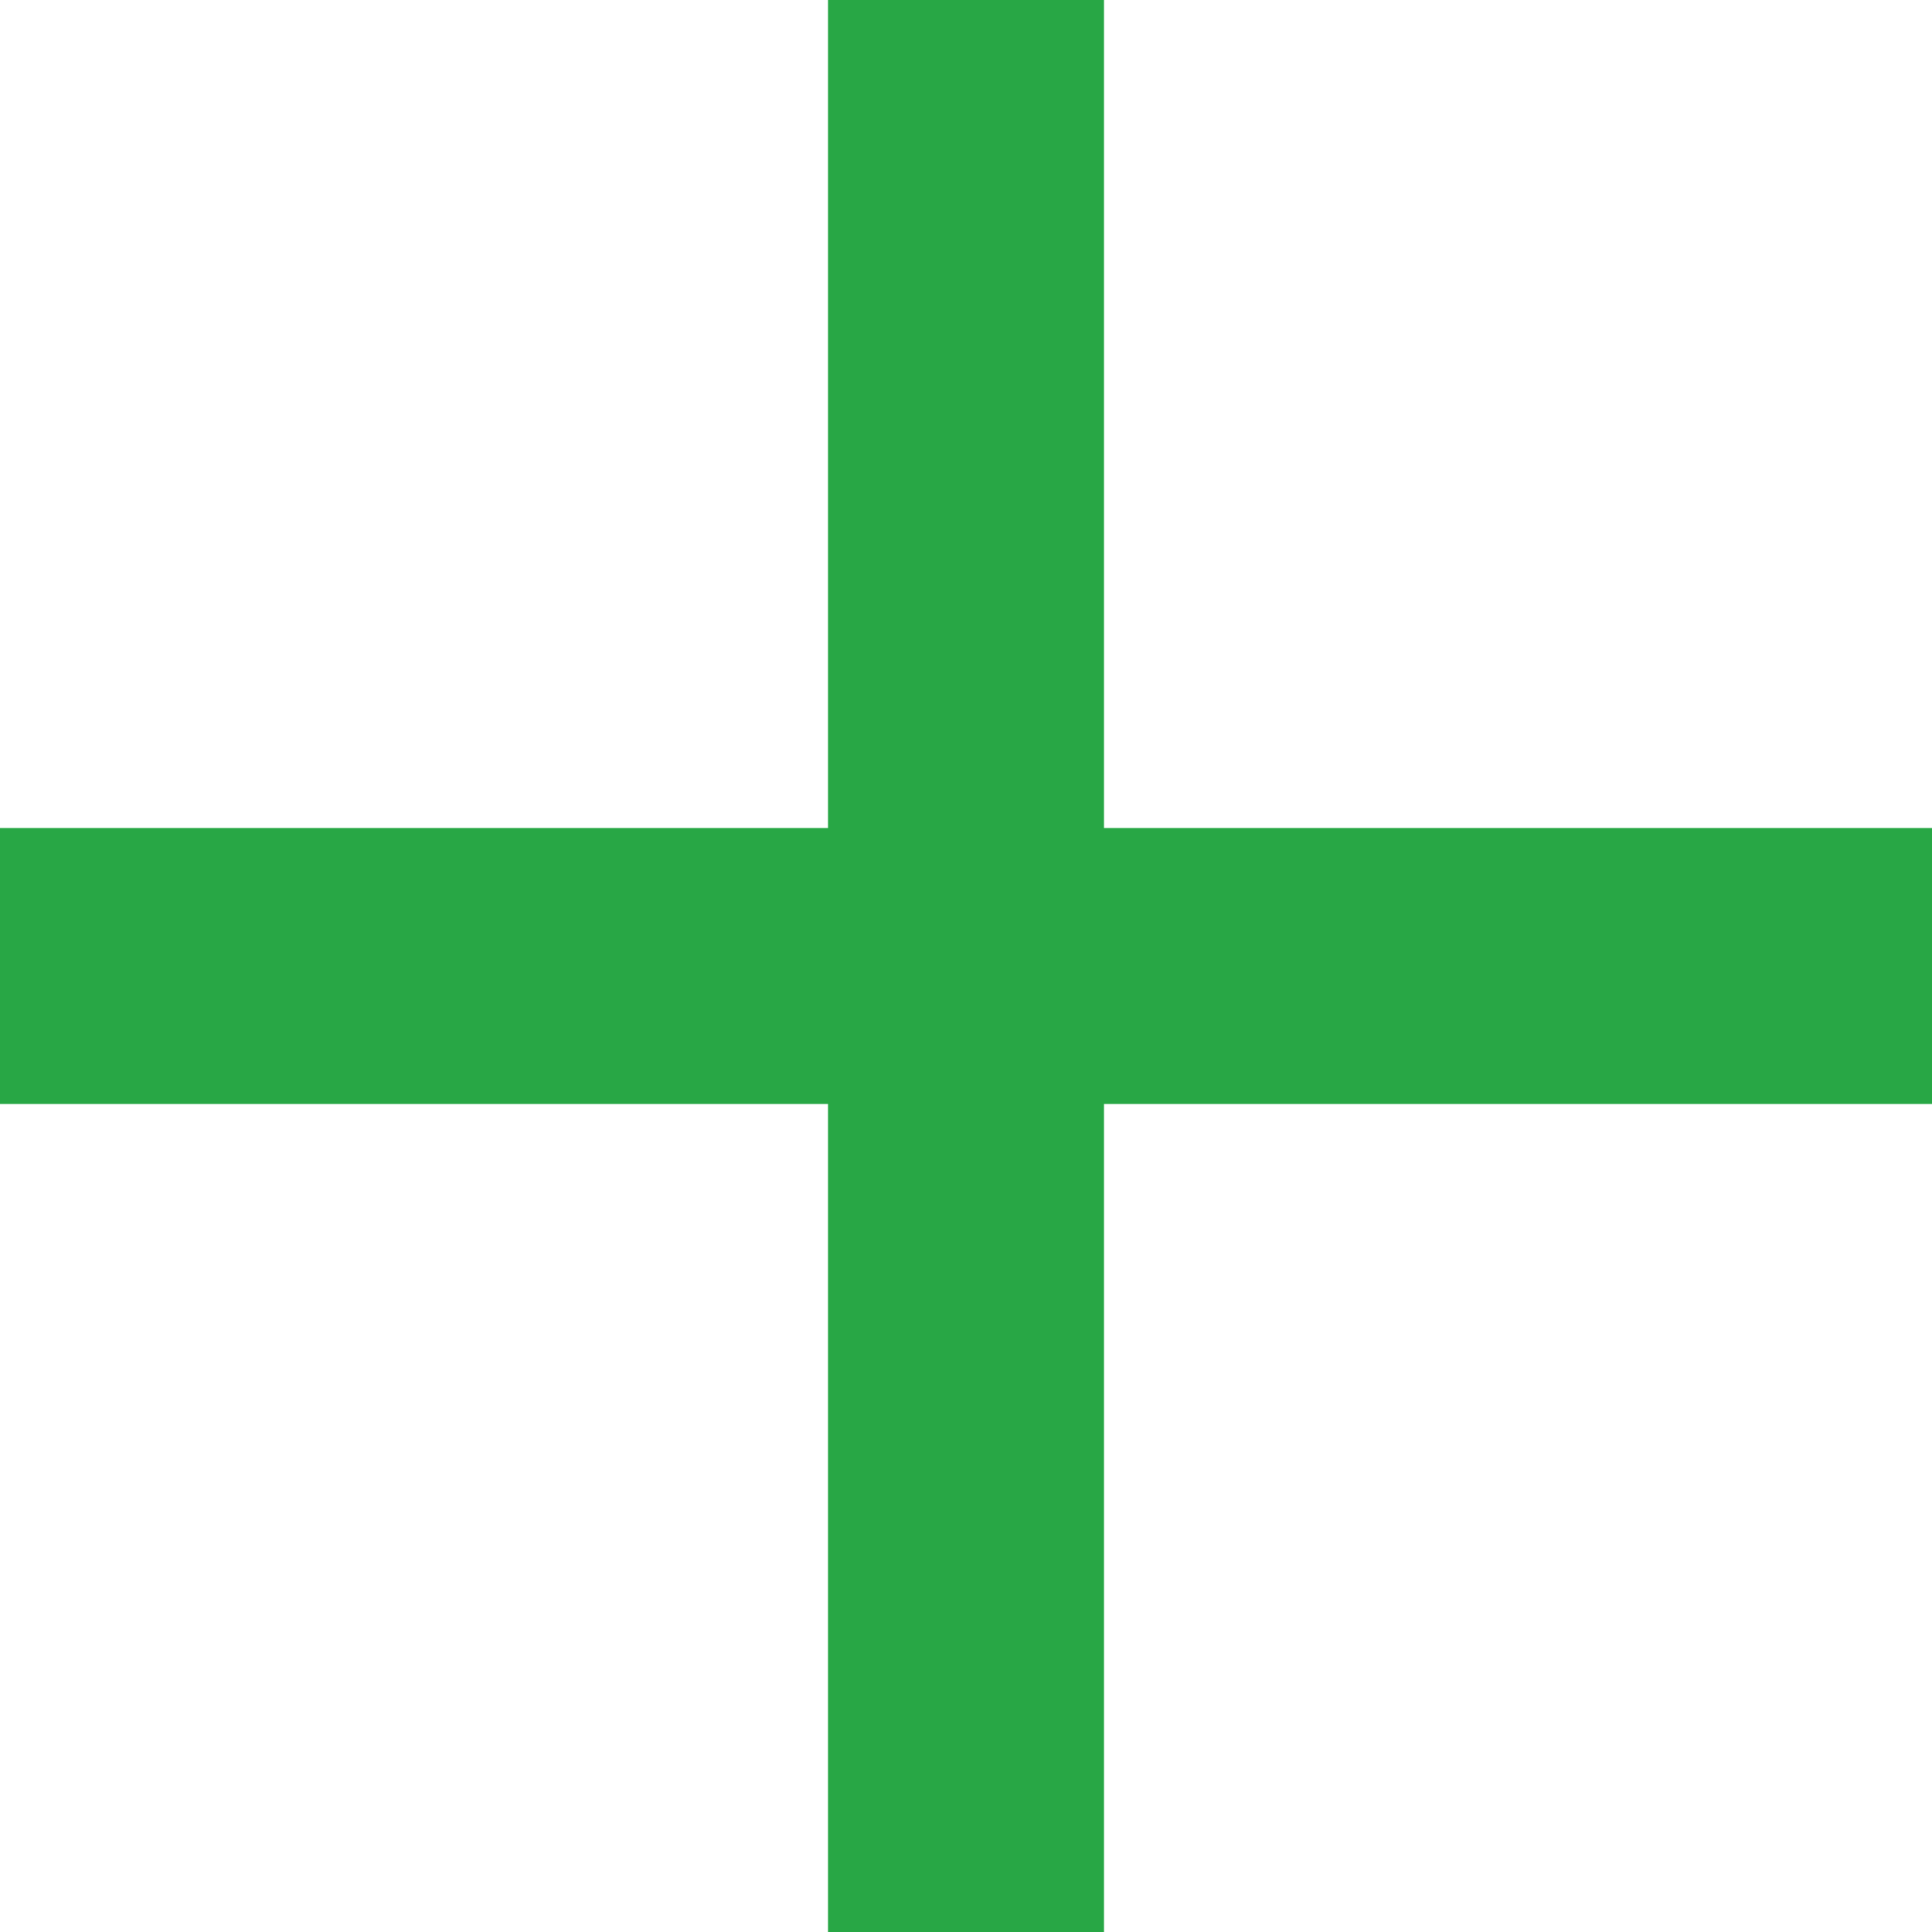
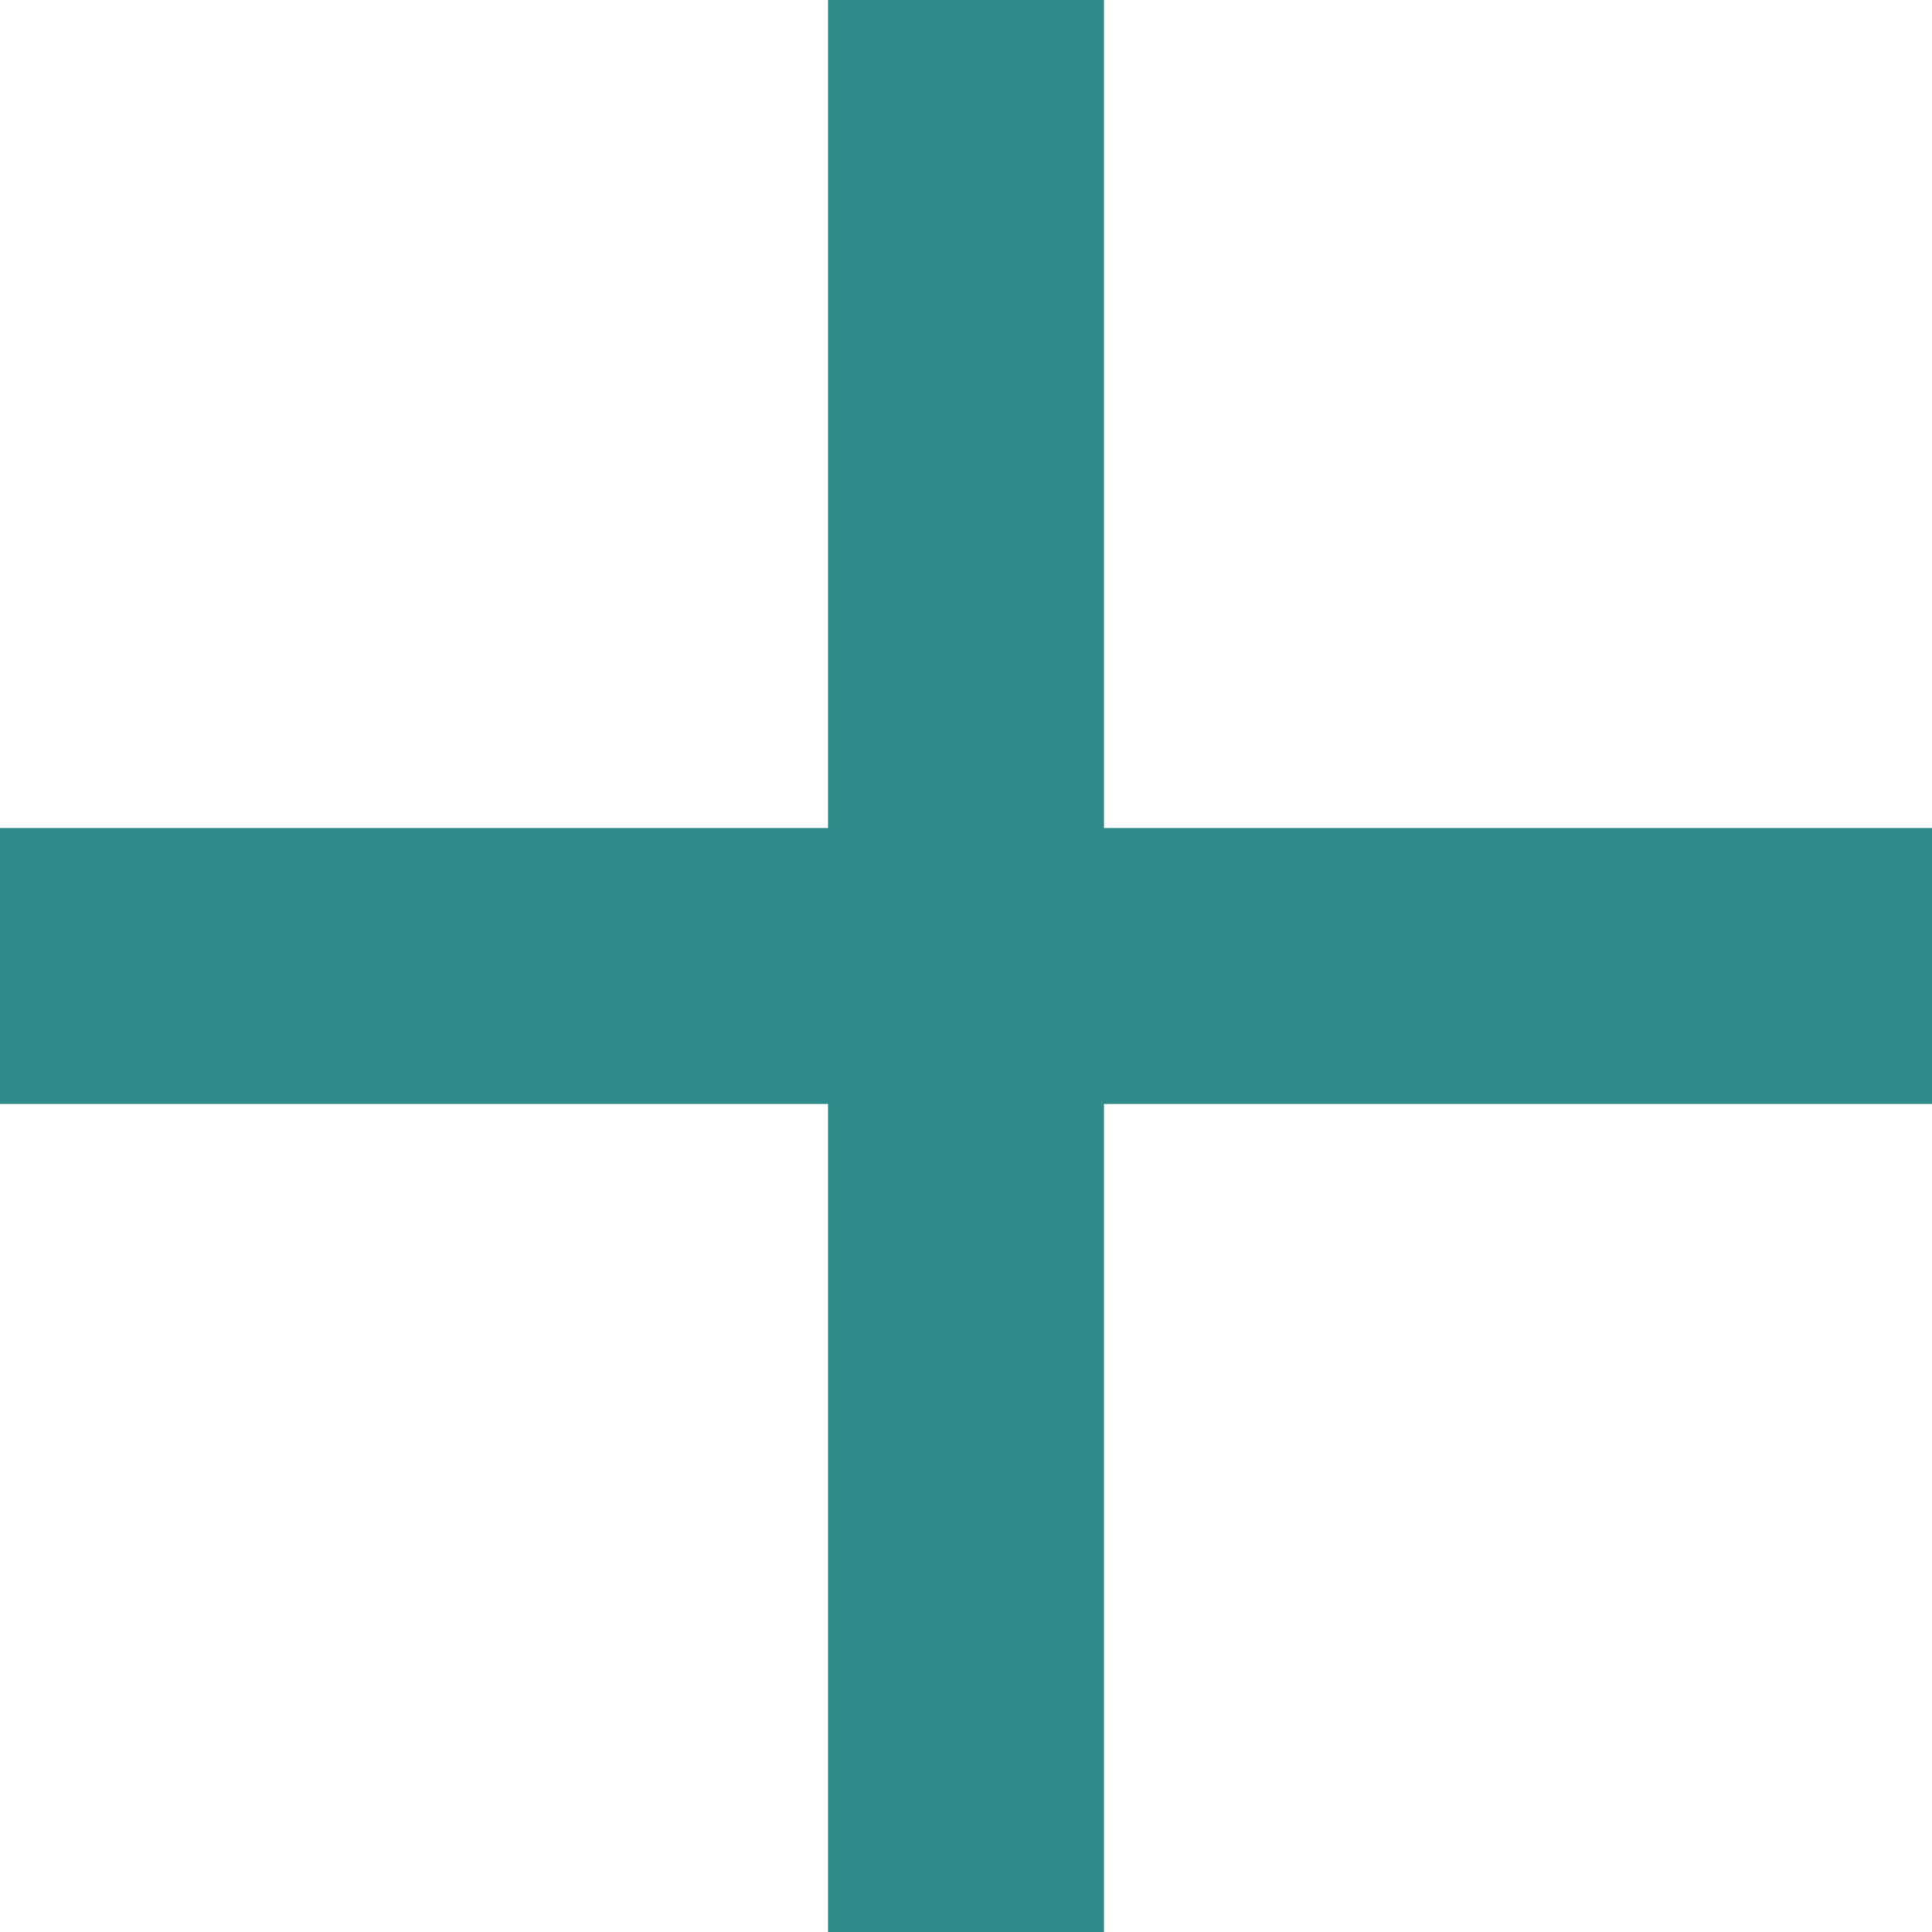
<svg xmlns="http://www.w3.org/2000/svg" width="14" height="14" viewBox="0 0 14 14" version="1.1" id="svg1">
  <defs id="defs1" />
-   <path fill="#28a745" d="M 14,8 H 8 v 6 H 6 V 8 H 0 V 6 H 6 V 0 h 2 v 6 h 6 z" id="path1" />
+   <path fill="#2f8a8a" d="M 14,8 H 8 v 6 H 6 V 8 H 0 V 6 H 6 V 0 h 2 v 6 h 6 z" id="path1" />
</svg>
